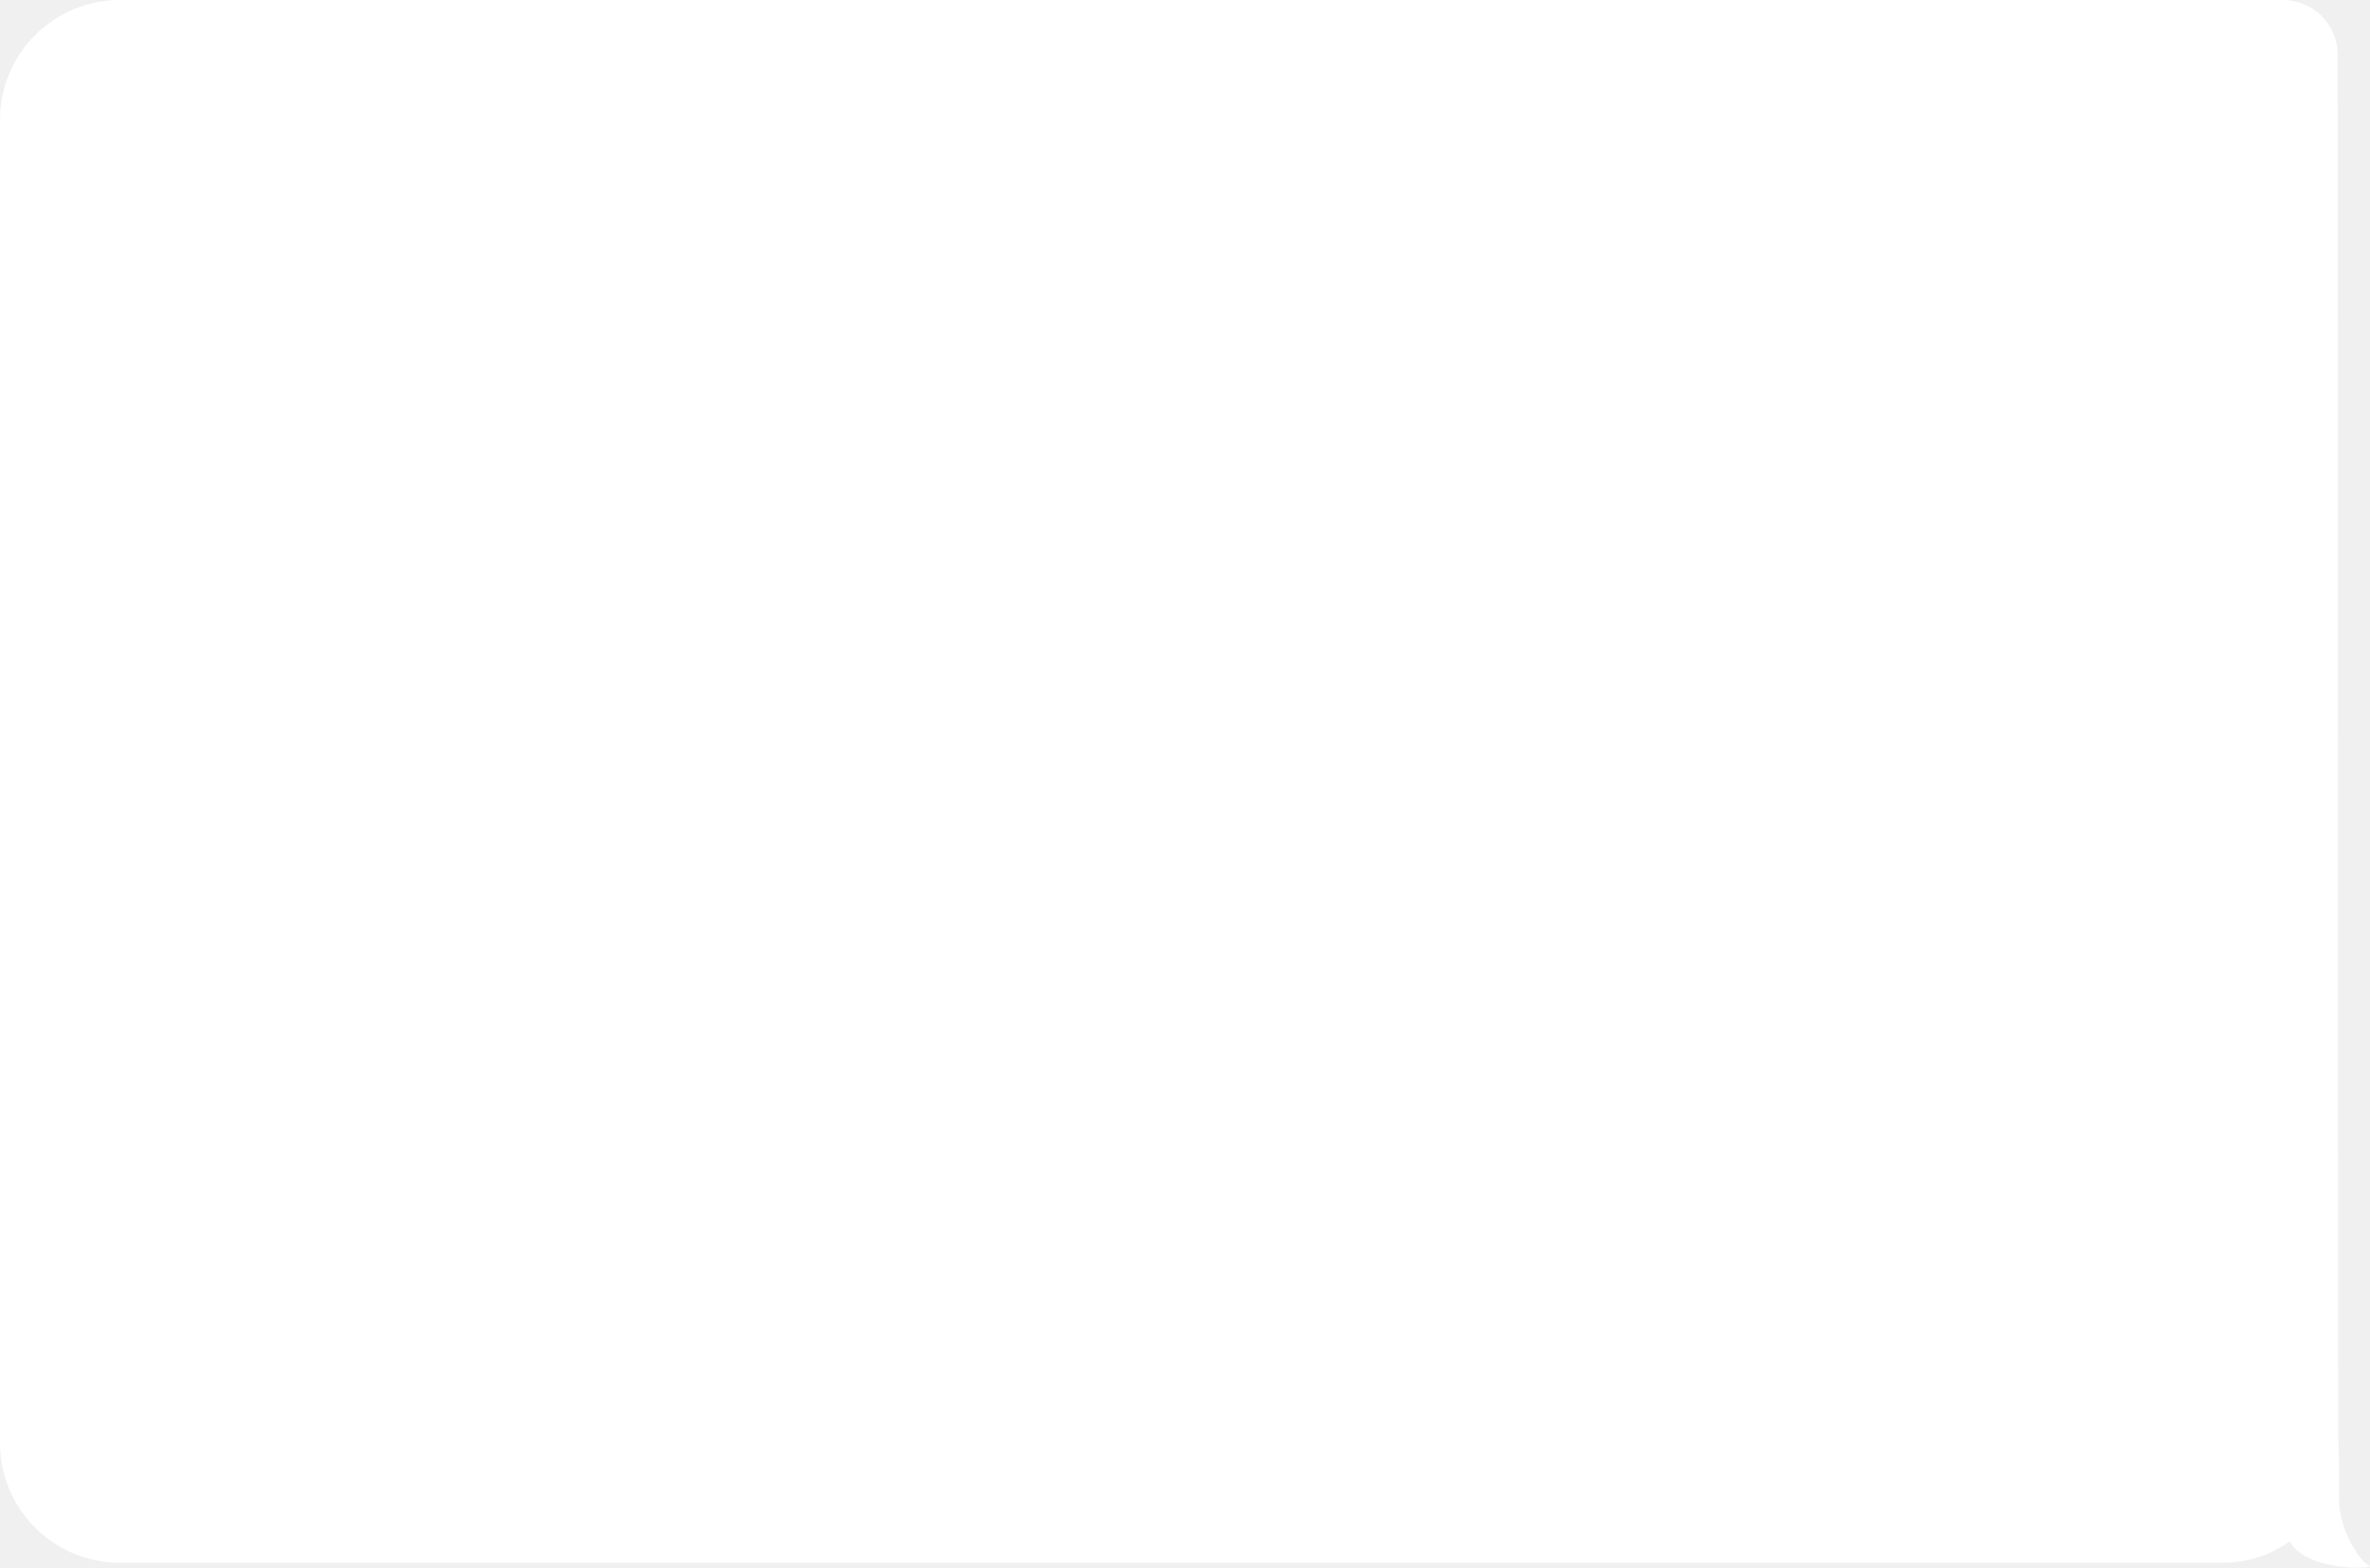
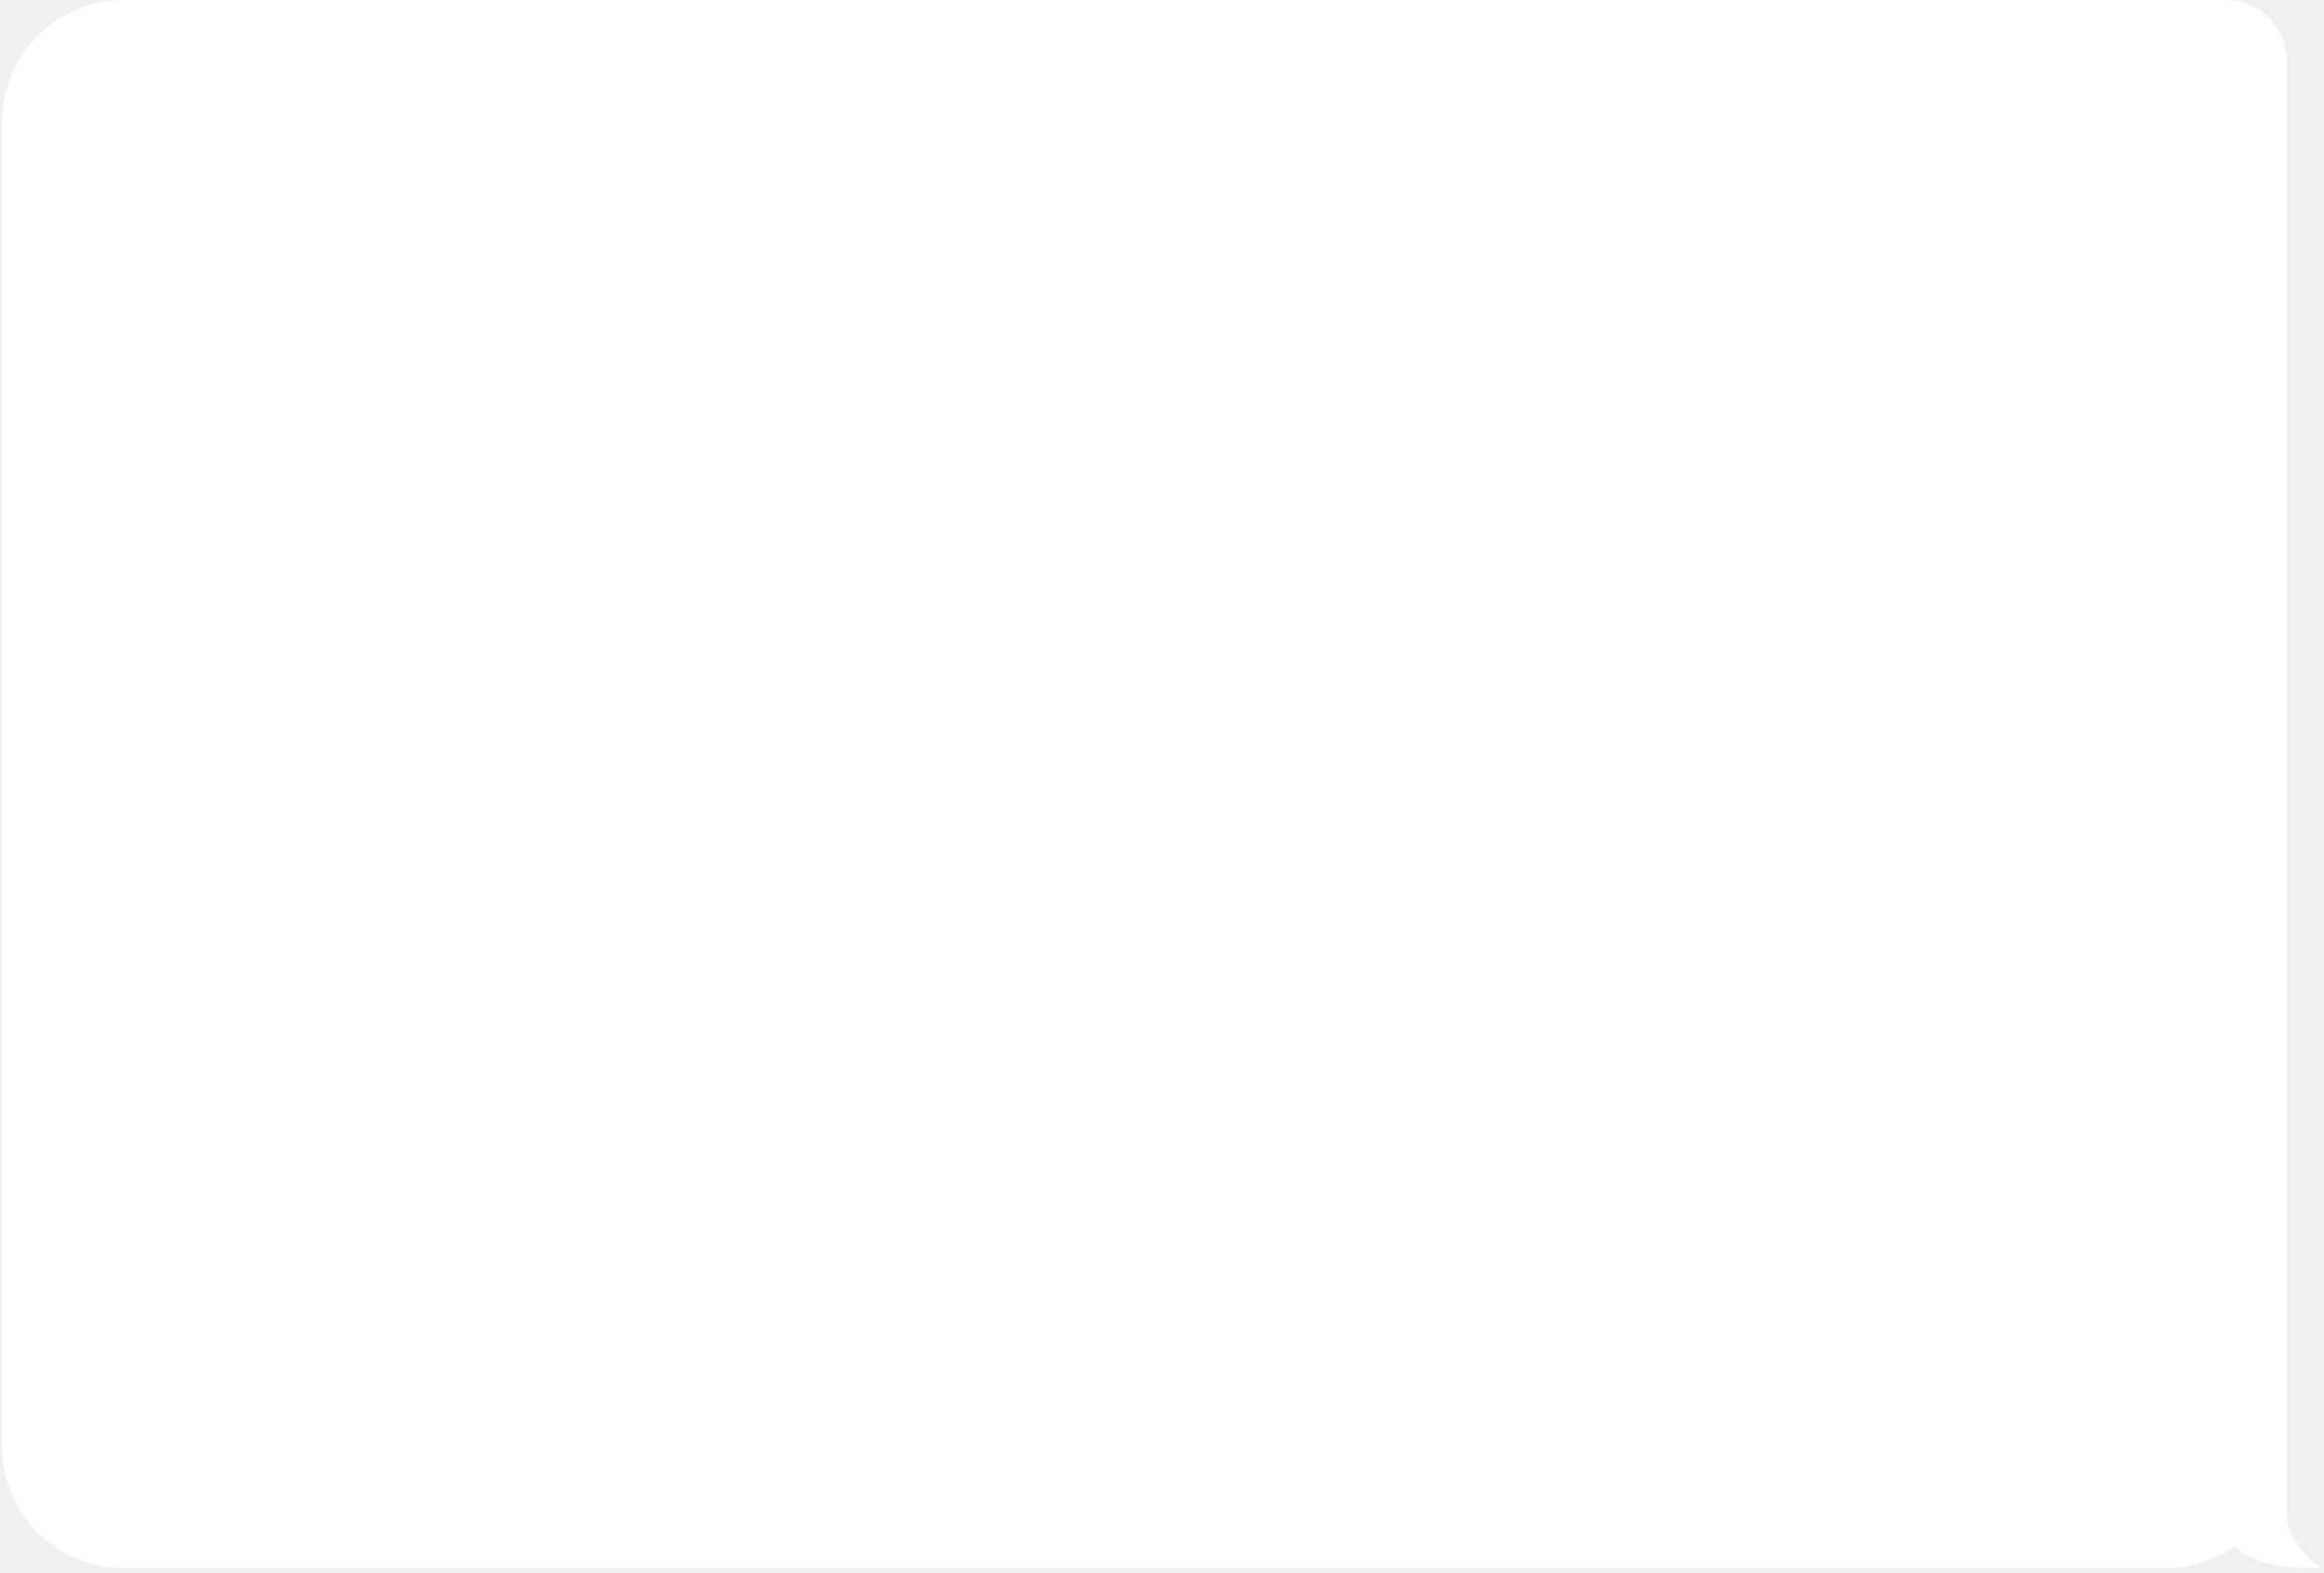
- <svg xmlns="http://www.w3.org/2000/svg" width="257" height="170" viewBox="0 0 257 170" fill="none">
-   <path fill-rule="evenodd" clip-rule="evenodd" d="M13 -7.62832e-06C5.82 -7.62891e-06 -4.8548e-05 5.82 -4.8548e-05 13V156.464C-4.8548e-05 163.643 5.82 169.464 13 169.464H241.054C243.753 169.464 246.252 168.6 248.295 167.131C250.08 170.543 258.016 170.141 256.89 169.739C255.92 169.393 253.657 165.843 253.657 162.813L253.657 160.216L253.58 156L253.545 156.064L253.5 6C253.525 2.694 250.851 -7.60871e-06 247.545 -7.60899e-06L13 -7.62832e-06Z" fill="white" />
+ <svg xmlns="http://www.w3.org/2000/svg" width="238" height="161" viewBox="0 0 238 161" fill="none">
+   <path d="M12.685 160.588C5.793 160.588 0.205 155 0.205 148.108L0.205 12.48C0.205 5.587 5.793 -0 12.685 -0L227.957 -0C231.404 -0 234.197 2.793 234.197 6.24L234.197 148.108C234.197 155 228.61 160.588 221.717 160.588L12.685 160.588Z" fill="white" />
+   <path d="M237.57 160.416C236.821 160.152 234.188 157.41 234.188 155.101L234.188 153.121V148.565L228.737 157.638C229.36 160.938 238.505 160.746 237.57 160.416Z" fill="white" />
</svg>
